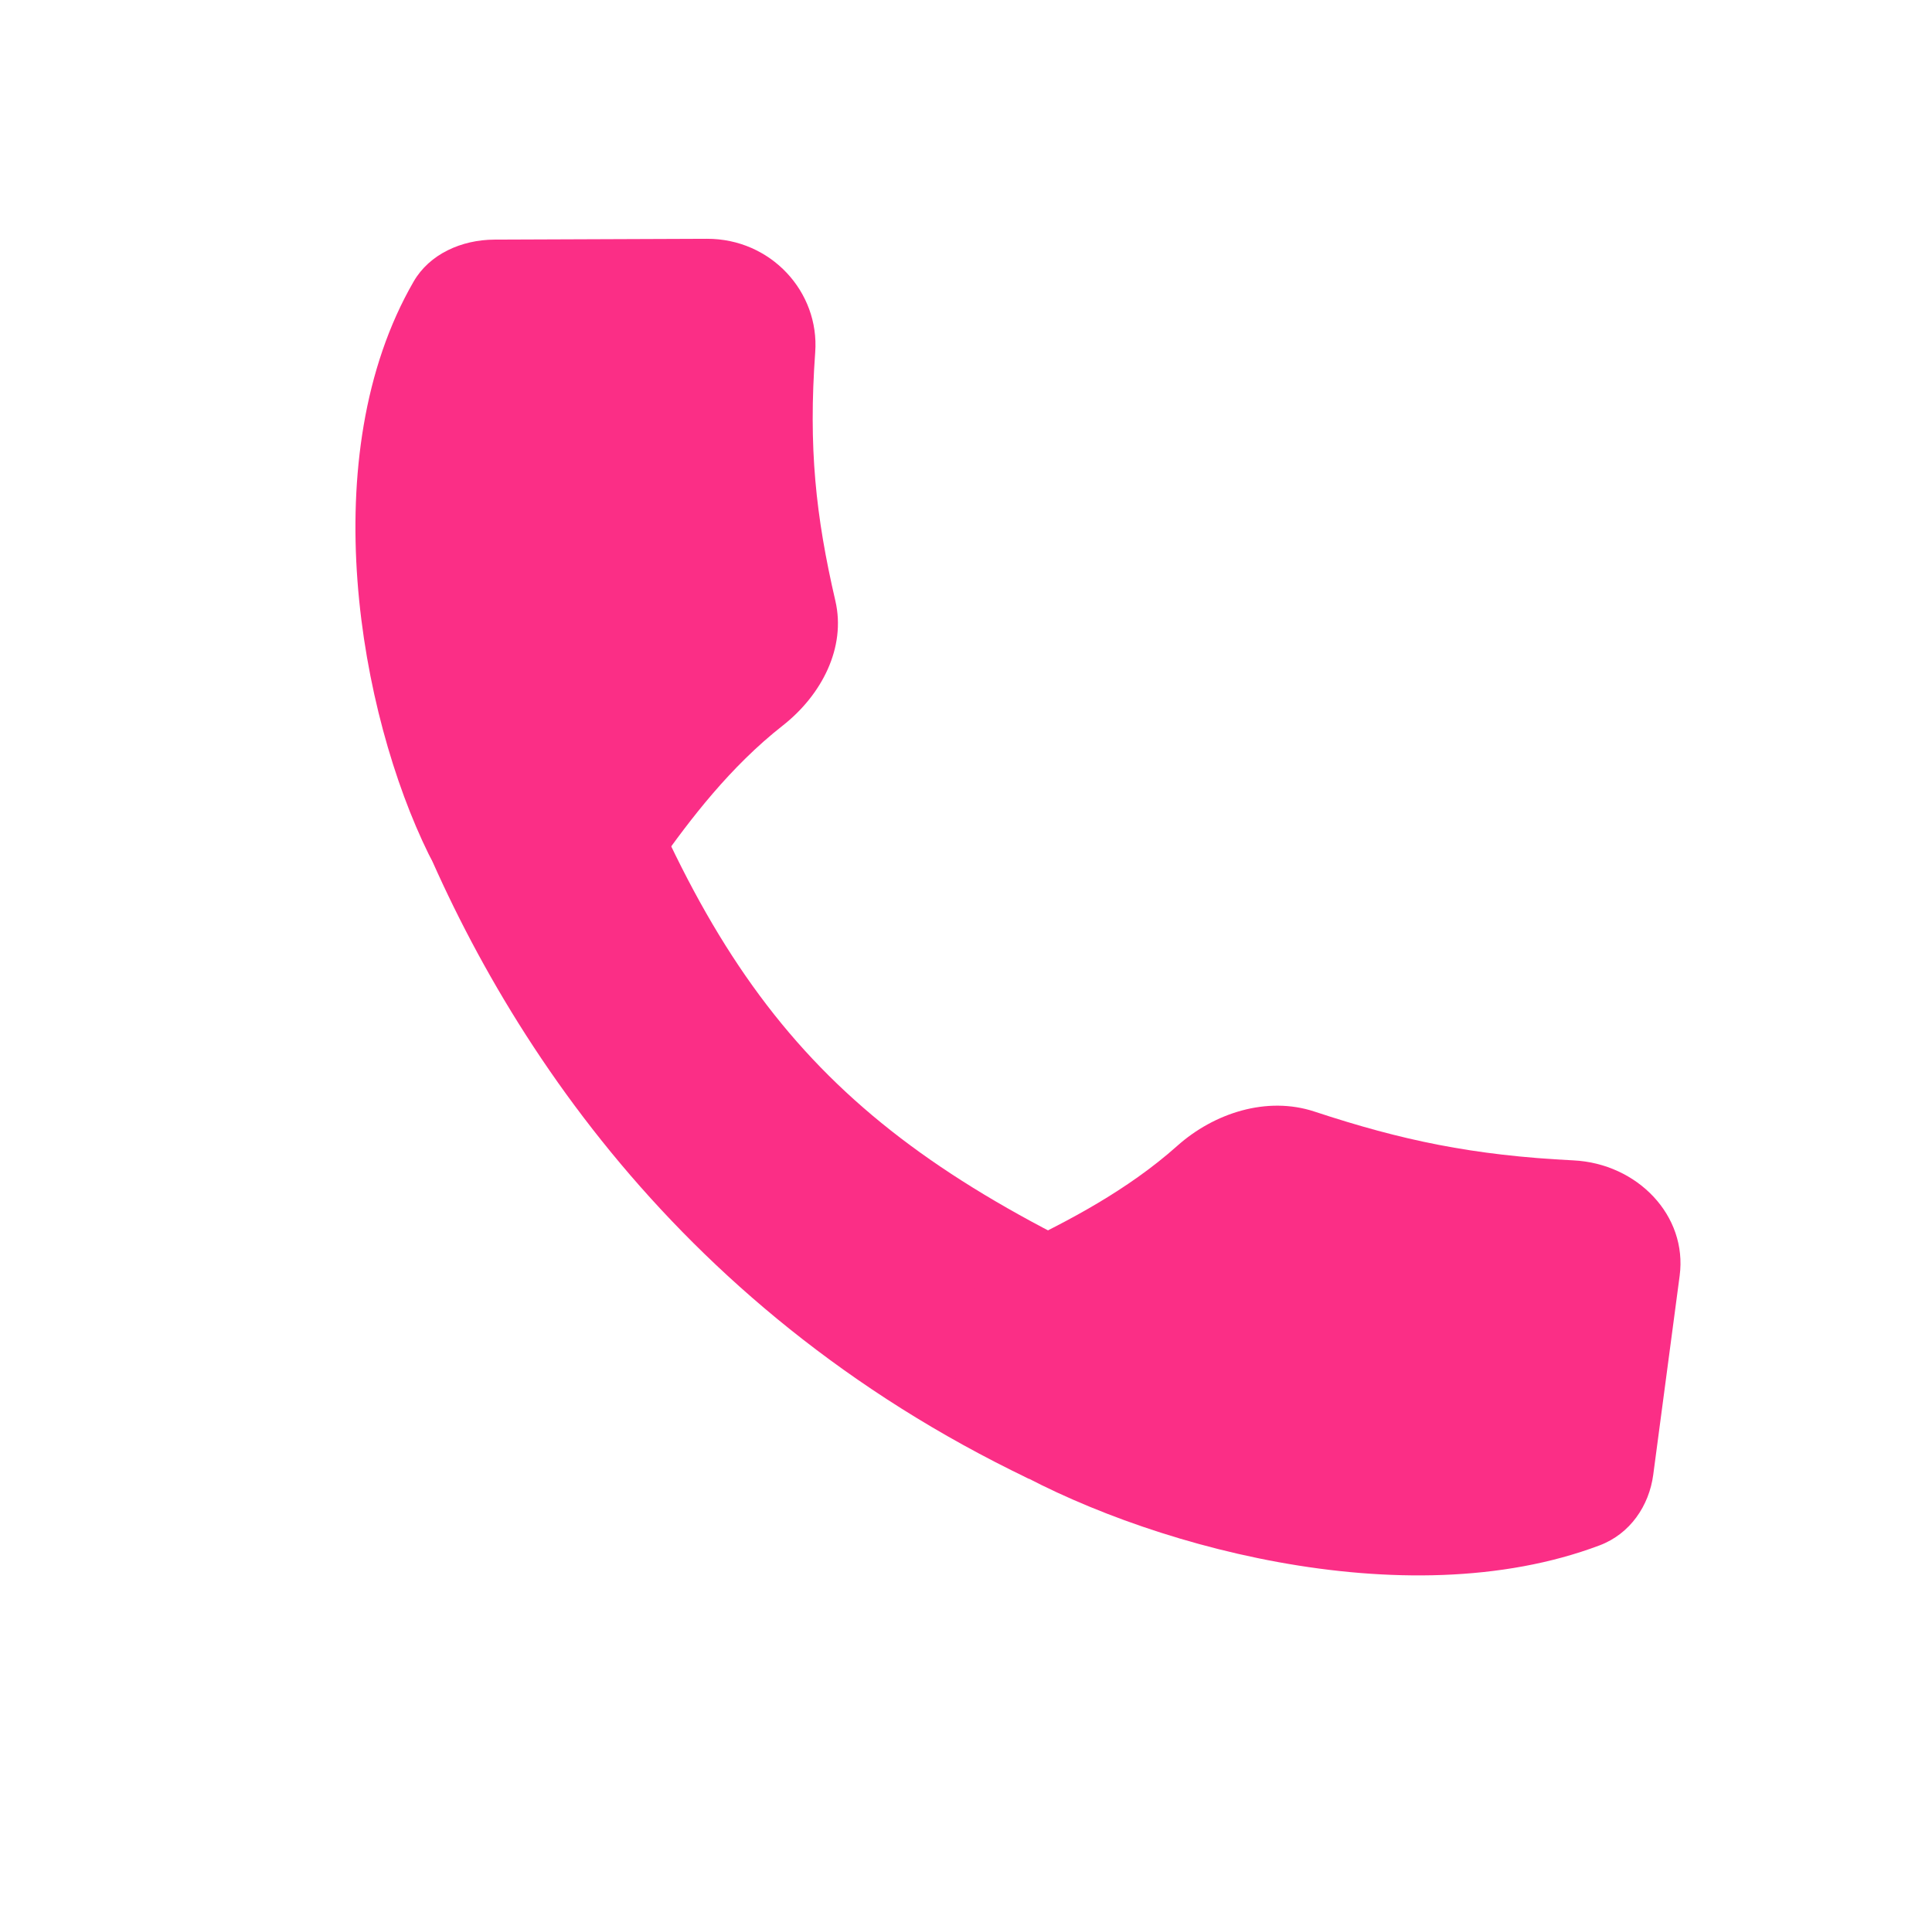
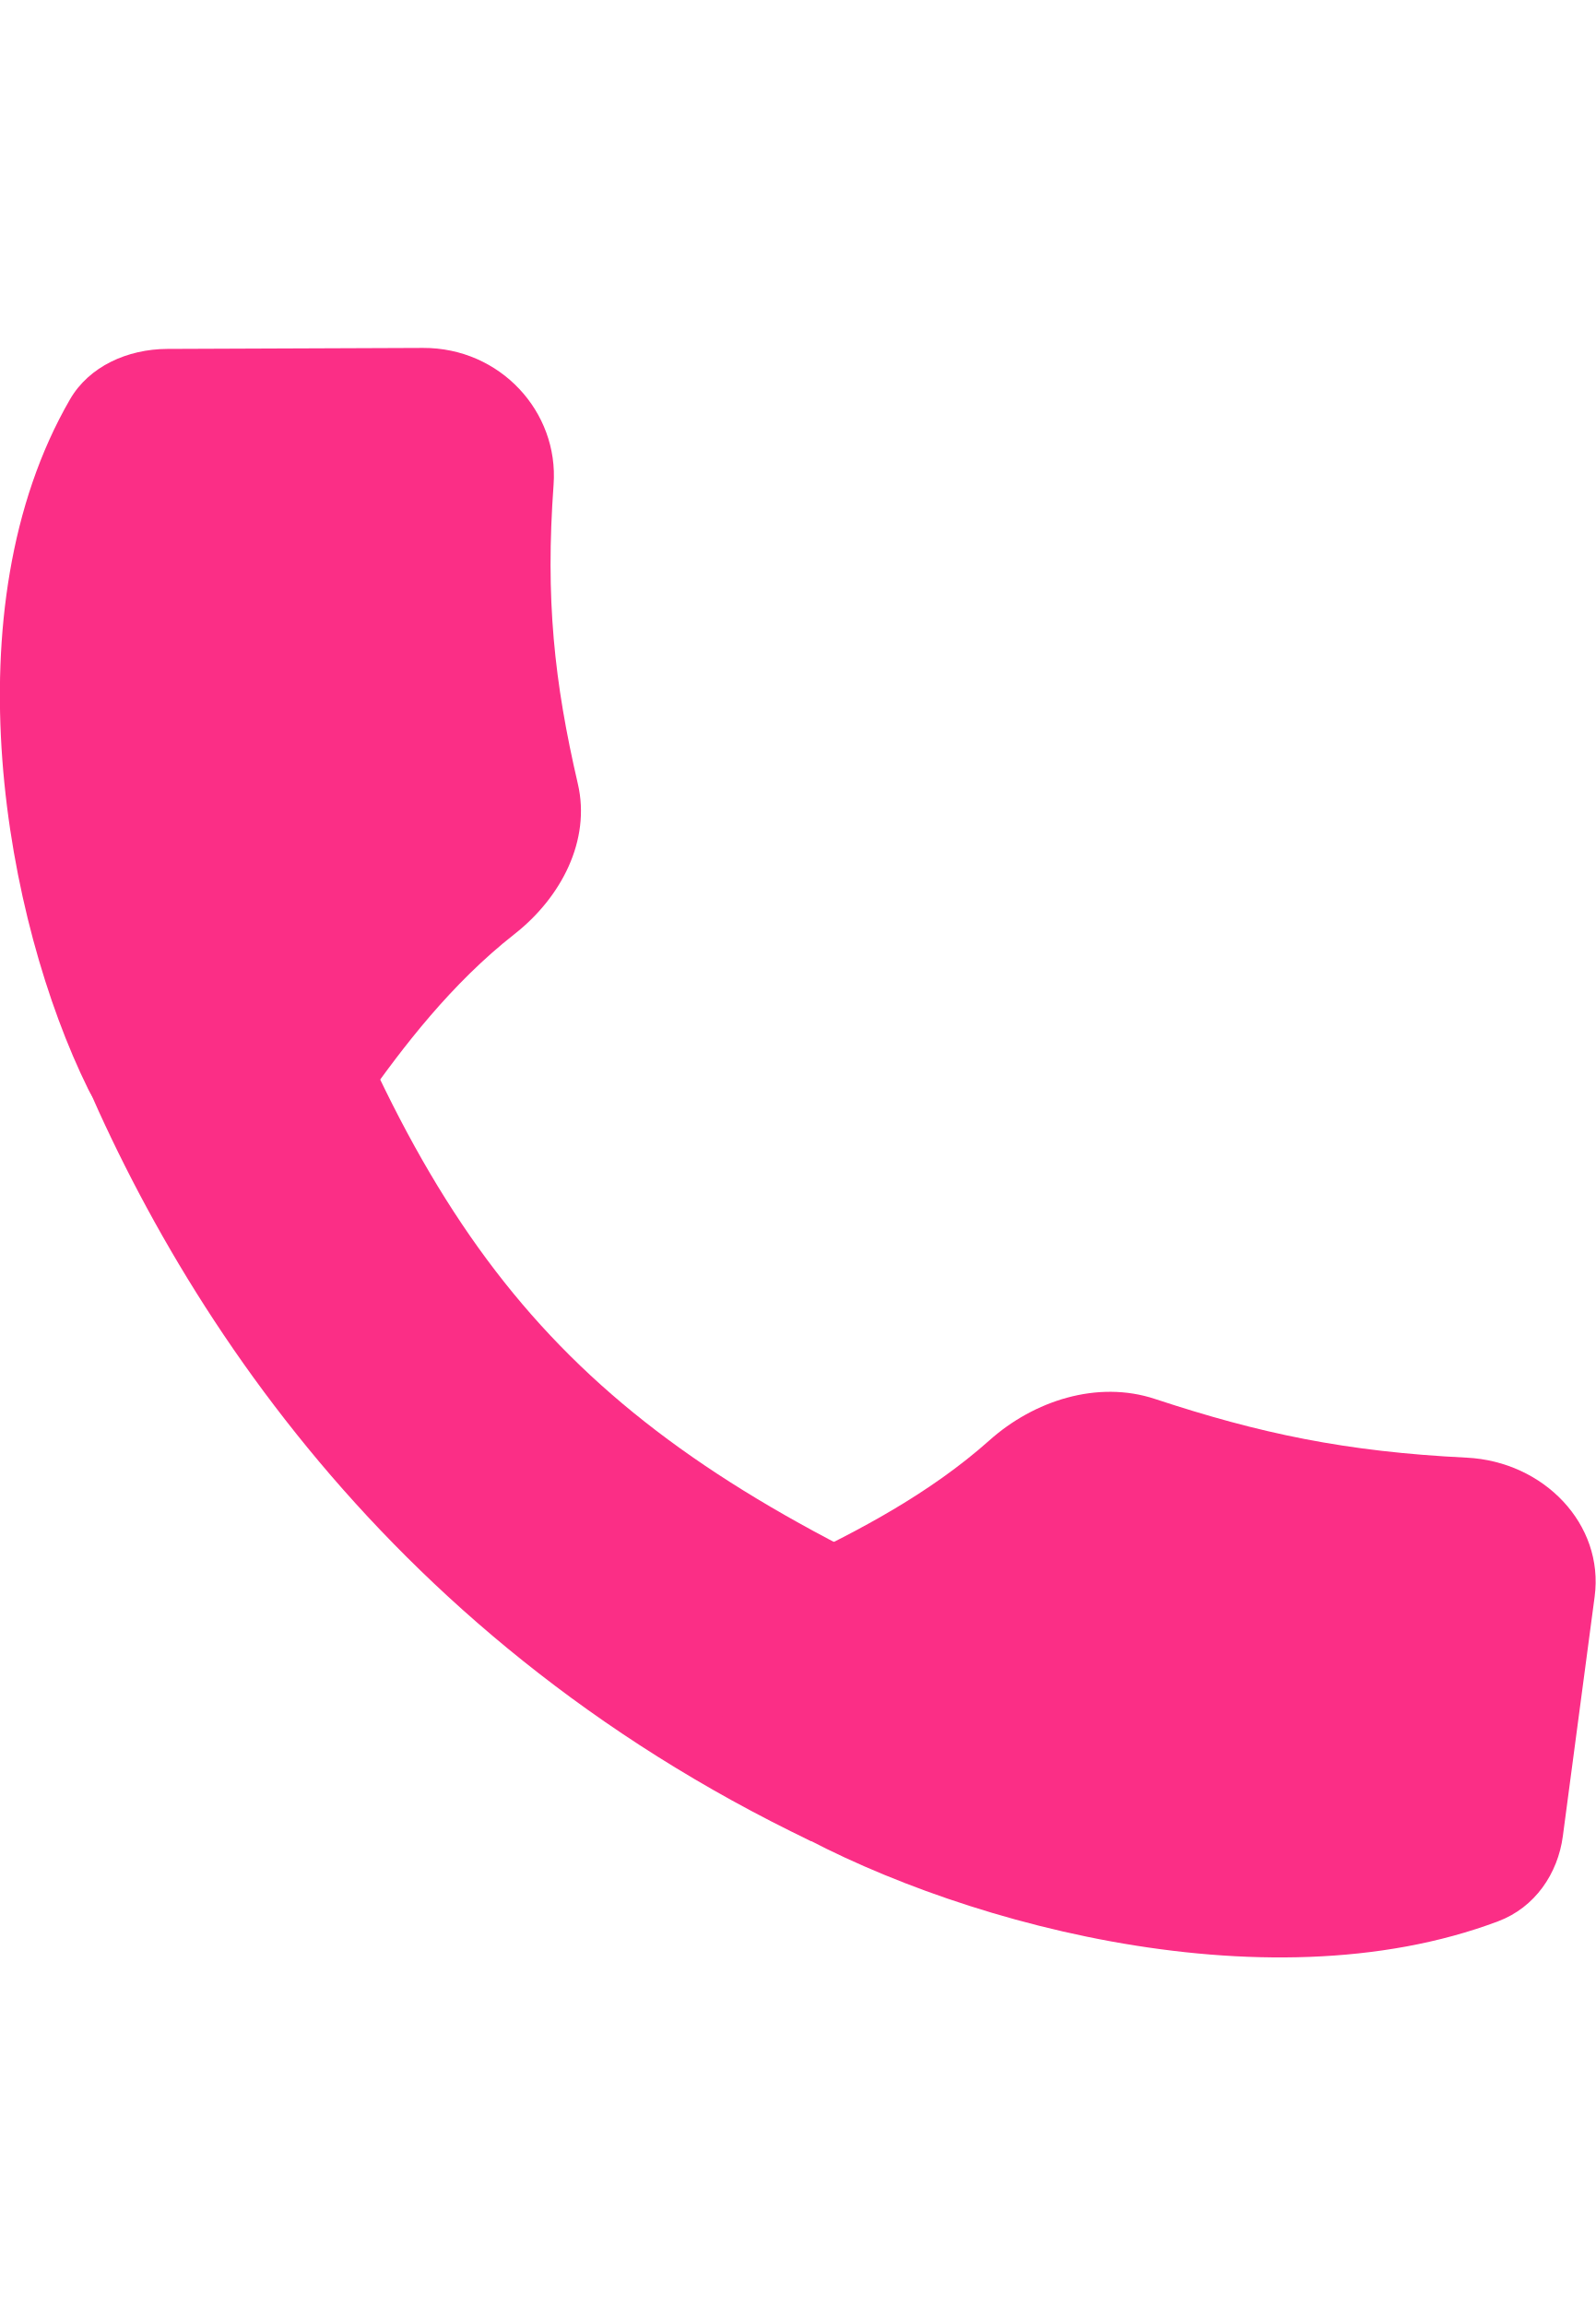
- <svg xmlns="http://www.w3.org/2000/svg" width="82" height="81" viewBox="0 0 82 81" fill="none">
+ <svg xmlns="http://www.w3.org/2000/svg" width="45" height="65" fill="none" viewBox="15.09 10.13 56.24 56.72">
  <path d="M25.73 29.293C30.817 43.171 36.083 48.709 49.481 54.606L43.675 62.761C28.29 55.395 20.627 42.979 17.018 33.289L25.73 29.293Z" fill="#FB2E86" />
  <path d="M29.997 10.134C32.718 10.123 34.786 12.387 34.6 14.95C34.309 18.983 34.619 21.893 35.456 25.501C35.915 27.482 34.876 29.494 33.224 30.791C30.997 32.538 29.296 34.764 27.944 36.68C26.07 39.336 19.621 39.145 18.195 36.252C15.264 30.305 13.277 19.349 17.557 11.947C18.23 10.784 19.583 10.175 20.986 10.169L29.997 10.134Z" fill="#FB2E86" />
  <path d="M71.29 54.14C71.628 51.591 69.498 49.38 66.781 49.245C62.506 49.034 59.484 48.393 55.793 47.175C53.766 46.505 51.525 47.238 49.964 48.631C47.86 50.509 45.315 51.836 43.138 52.873C40.121 54.31 39.546 60.38 42.416 62.065C48.315 65.528 59.592 68.708 67.888 65.585C69.191 65.095 69.995 63.899 70.169 62.584L71.29 54.14Z" fill="#FB2E86" />
</svg>
